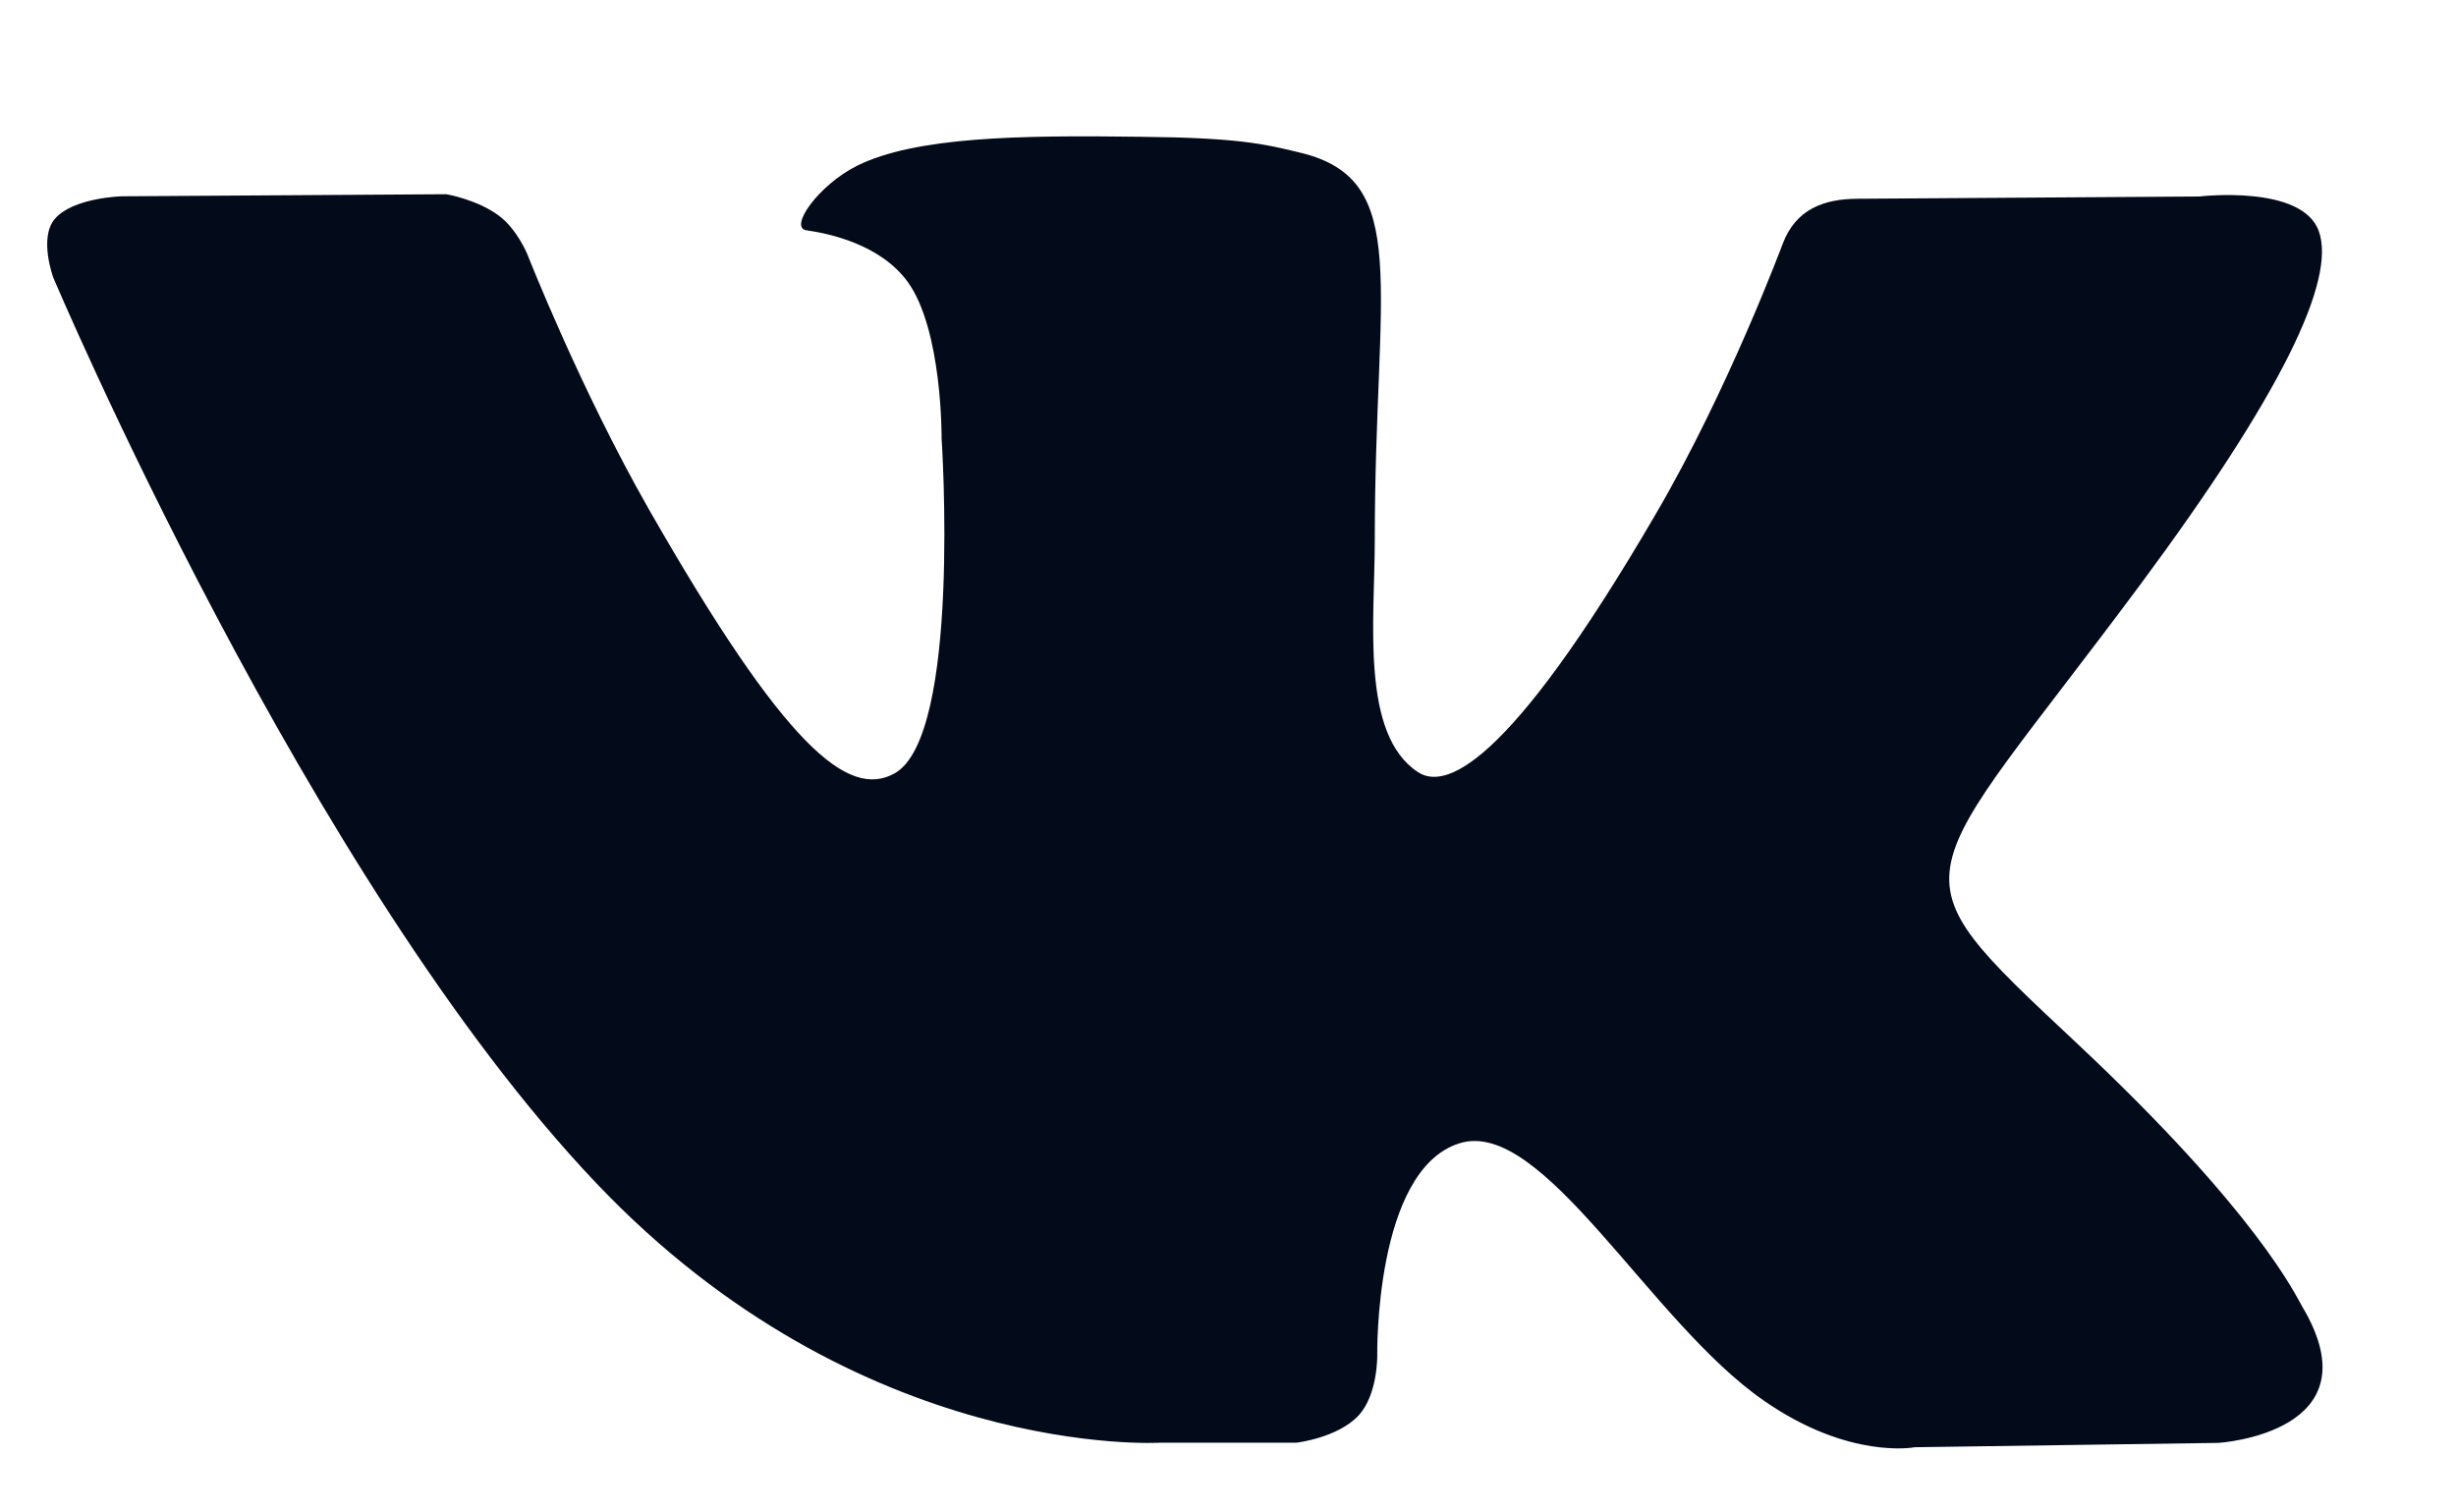
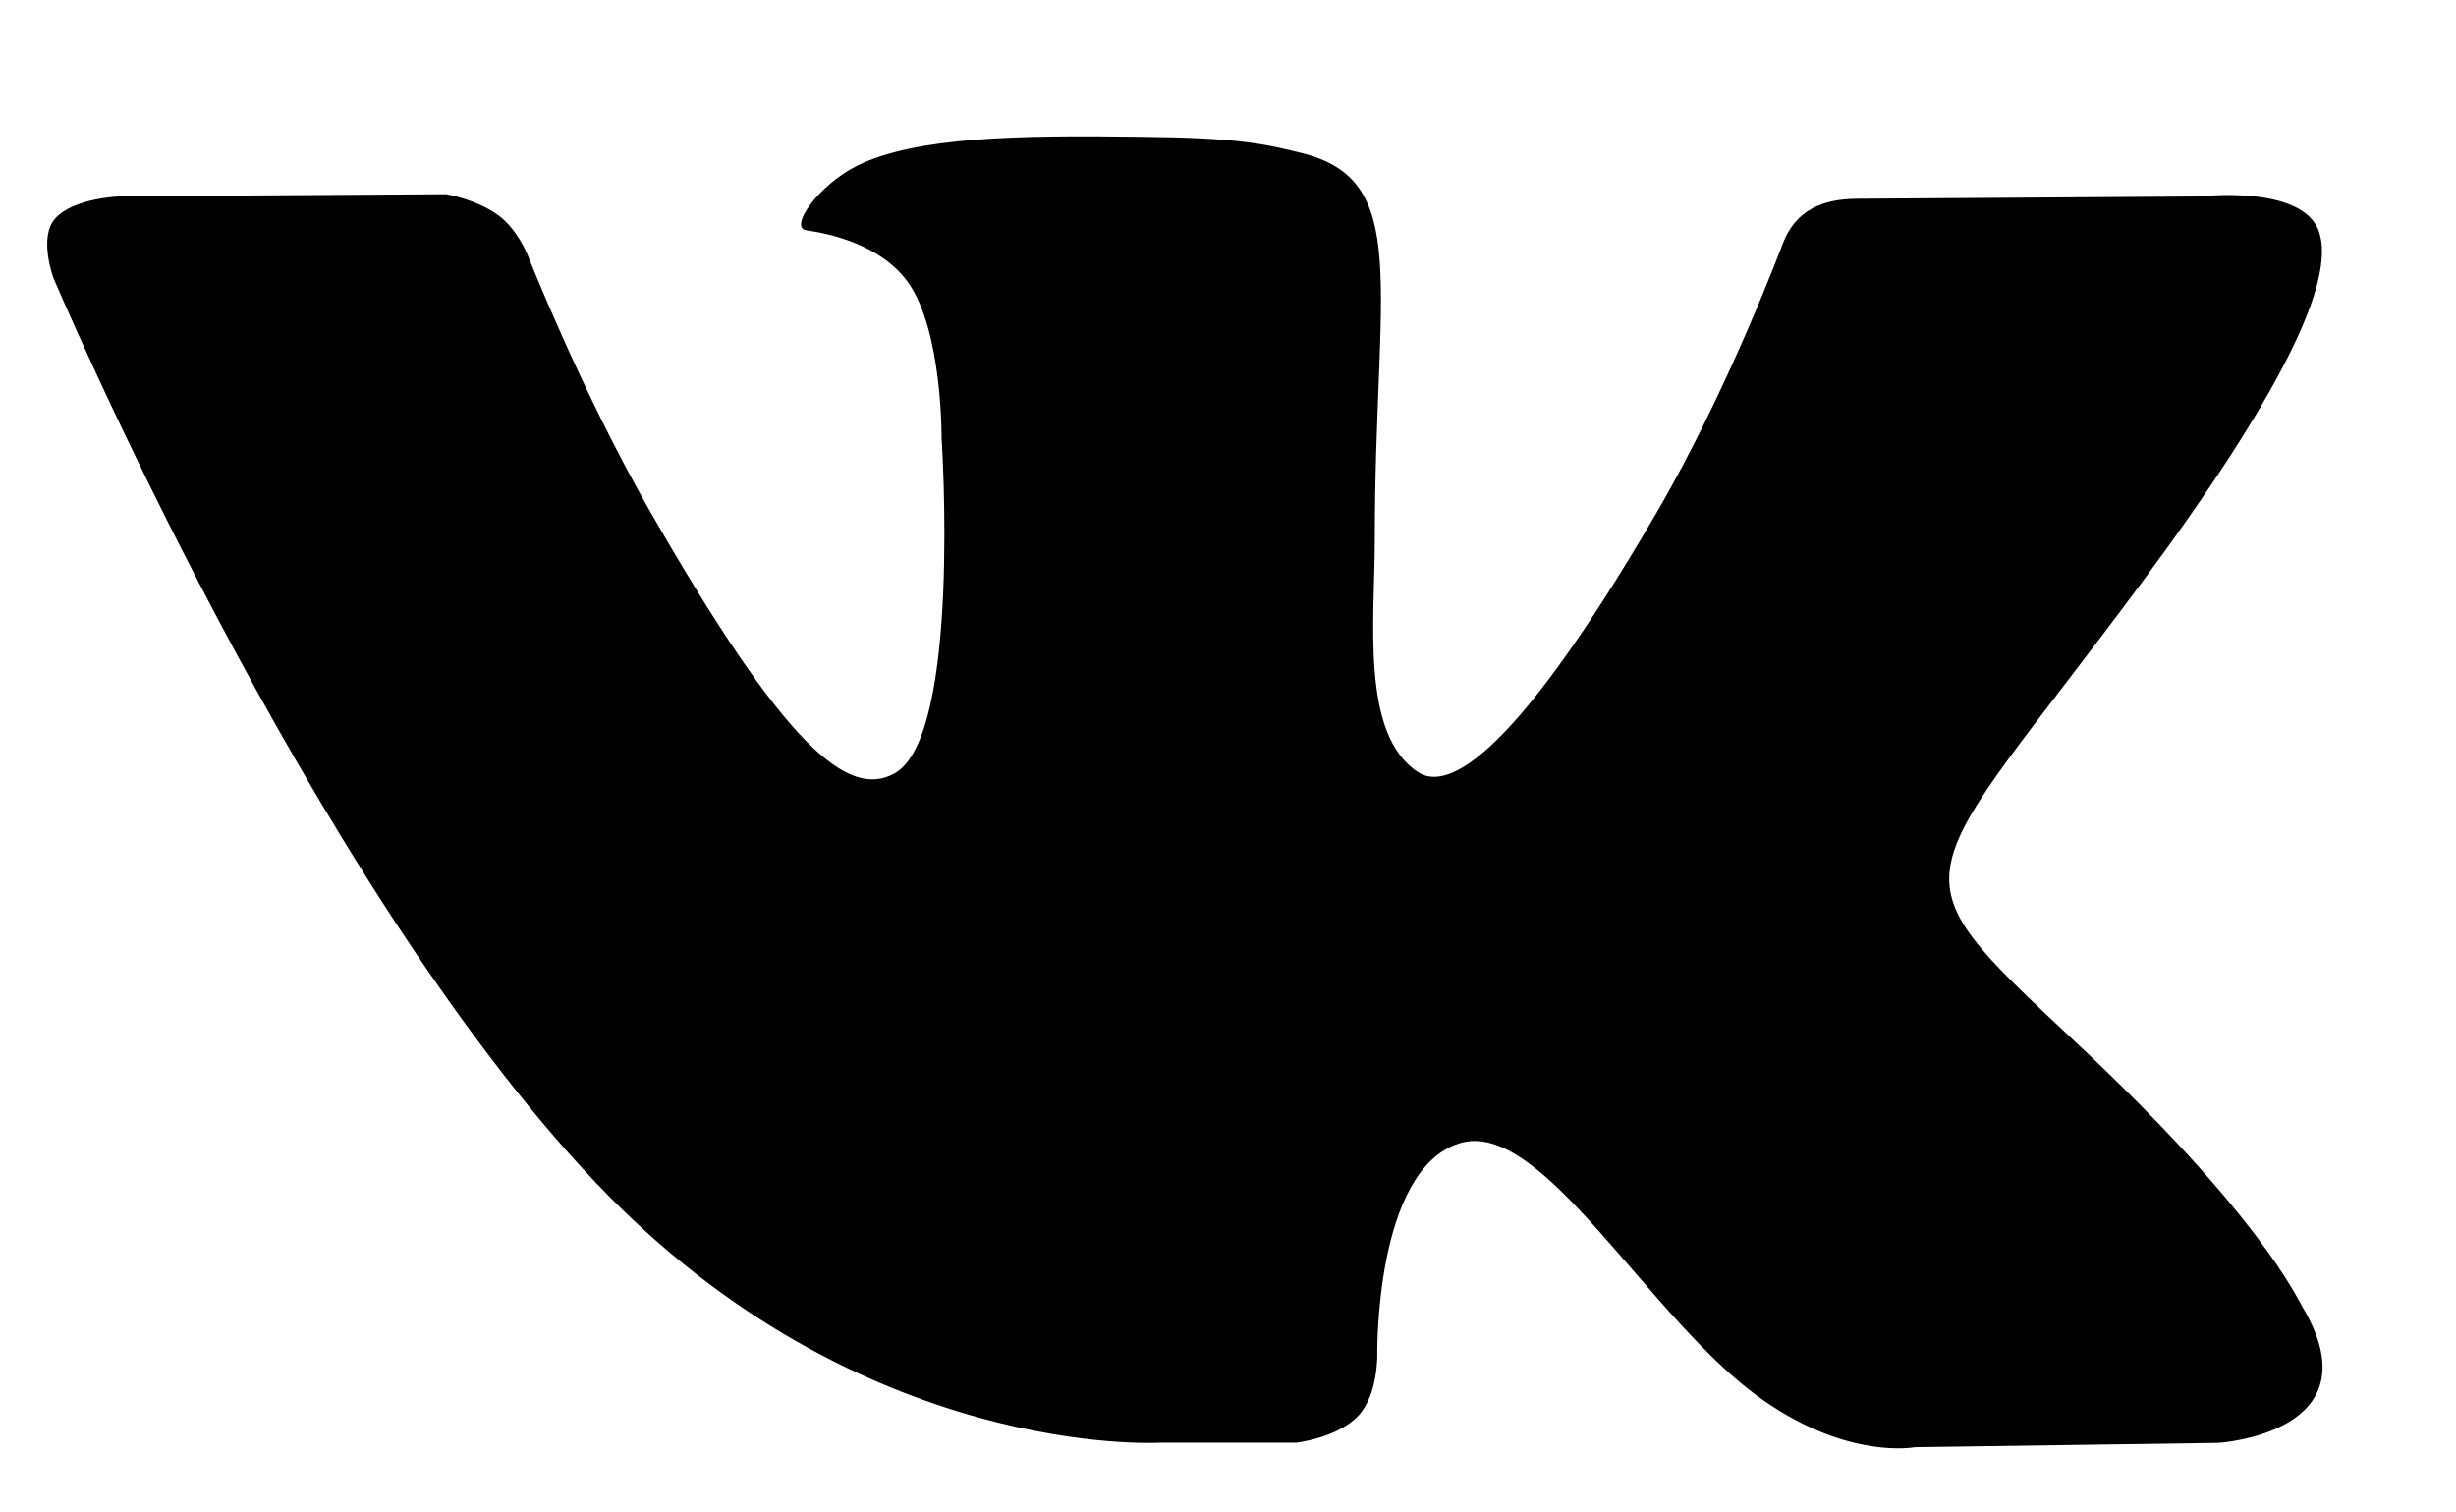
- <svg xmlns="http://www.w3.org/2000/svg" width="13" height="8" viewBox="0 0 13 8" fill="none">
-   <path d="M7.723 6.052C8.165 5.909 8.732 6.996 9.336 7.413C9.788 7.728 10.135 7.66 10.135 7.66L11.743 7.637C11.743 7.637 12.584 7.585 12.187 6.917C12.154 6.862 11.954 6.422 10.989 5.518C9.981 4.572 10.118 4.725 11.332 3.09C12.071 2.093 12.367 1.484 12.274 1.224C12.186 0.975 11.642 1.04 11.642 1.04L9.831 1.052C9.654 1.053 9.505 1.107 9.436 1.291C9.435 1.293 9.149 2.062 8.767 2.716C7.961 4.1 7.639 4.174 7.506 4.087C7.2 3.887 7.277 3.283 7.277 2.854C7.277 1.512 7.477 0.953 6.886 0.809C6.688 0.76 6.543 0.729 6.039 0.724C5.394 0.715 4.847 0.724 4.537 0.877C4.331 0.98 4.173 1.206 4.269 1.219C4.389 1.236 4.659 1.293 4.804 1.491C4.989 1.746 4.984 2.319 4.984 2.319C4.984 2.319 5.09 3.899 4.734 4.094C4.489 4.229 4.155 3.955 3.436 2.698C3.069 2.055 2.791 1.345 2.791 1.345C2.791 1.345 2.737 1.213 2.64 1.141C2.524 1.055 2.362 1.028 2.362 1.028L0.643 1.039C0.643 1.039 0.384 1.046 0.289 1.16C0.205 1.261 0.282 1.469 0.282 1.469C0.282 1.469 1.629 4.656 3.155 6.261C4.553 7.734 6.142 7.636 6.142 7.636H6.862C6.862 7.636 7.08 7.611 7.191 7.492C7.294 7.381 7.29 7.172 7.29 7.172C7.29 7.172 7.275 6.195 7.723 6.052Z" fill="#030A1A" />
+ <svg xmlns="http://www.w3.org/2000/svg" width="13" height="8" viewBox="0 0 13 8">
+   <path d="M7.723 6.052C8.165 5.909 8.732 6.996 9.336 7.413C9.788 7.728 10.135 7.66 10.135 7.66L11.743 7.637C11.743 7.637 12.584 7.585 12.187 6.917C12.154 6.862 11.954 6.422 10.989 5.518C9.981 4.572 10.118 4.725 11.332 3.09C12.071 2.093 12.367 1.484 12.274 1.224C12.186 0.975 11.642 1.04 11.642 1.04L9.831 1.052C9.654 1.053 9.505 1.107 9.436 1.291C9.435 1.293 9.149 2.062 8.767 2.716C7.961 4.1 7.639 4.174 7.506 4.087C7.2 3.887 7.277 3.283 7.277 2.854C7.277 1.512 7.477 0.953 6.886 0.809C6.688 0.76 6.543 0.729 6.039 0.724C5.394 0.715 4.847 0.724 4.537 0.877C4.331 0.98 4.173 1.206 4.269 1.219C4.389 1.236 4.659 1.293 4.804 1.491C4.989 1.746 4.984 2.319 4.984 2.319C4.984 2.319 5.09 3.899 4.734 4.094C4.489 4.229 4.155 3.955 3.436 2.698C3.069 2.055 2.791 1.345 2.791 1.345C2.791 1.345 2.737 1.213 2.64 1.141C2.524 1.055 2.362 1.028 2.362 1.028L0.643 1.039C0.643 1.039 0.384 1.046 0.289 1.16C0.205 1.261 0.282 1.469 0.282 1.469C0.282 1.469 1.629 4.656 3.155 6.261C4.553 7.734 6.142 7.636 6.142 7.636H6.862C6.862 7.636 7.08 7.611 7.191 7.492C7.294 7.381 7.29 7.172 7.29 7.172C7.29 7.172 7.275 6.195 7.723 6.052Z" />
</svg>
